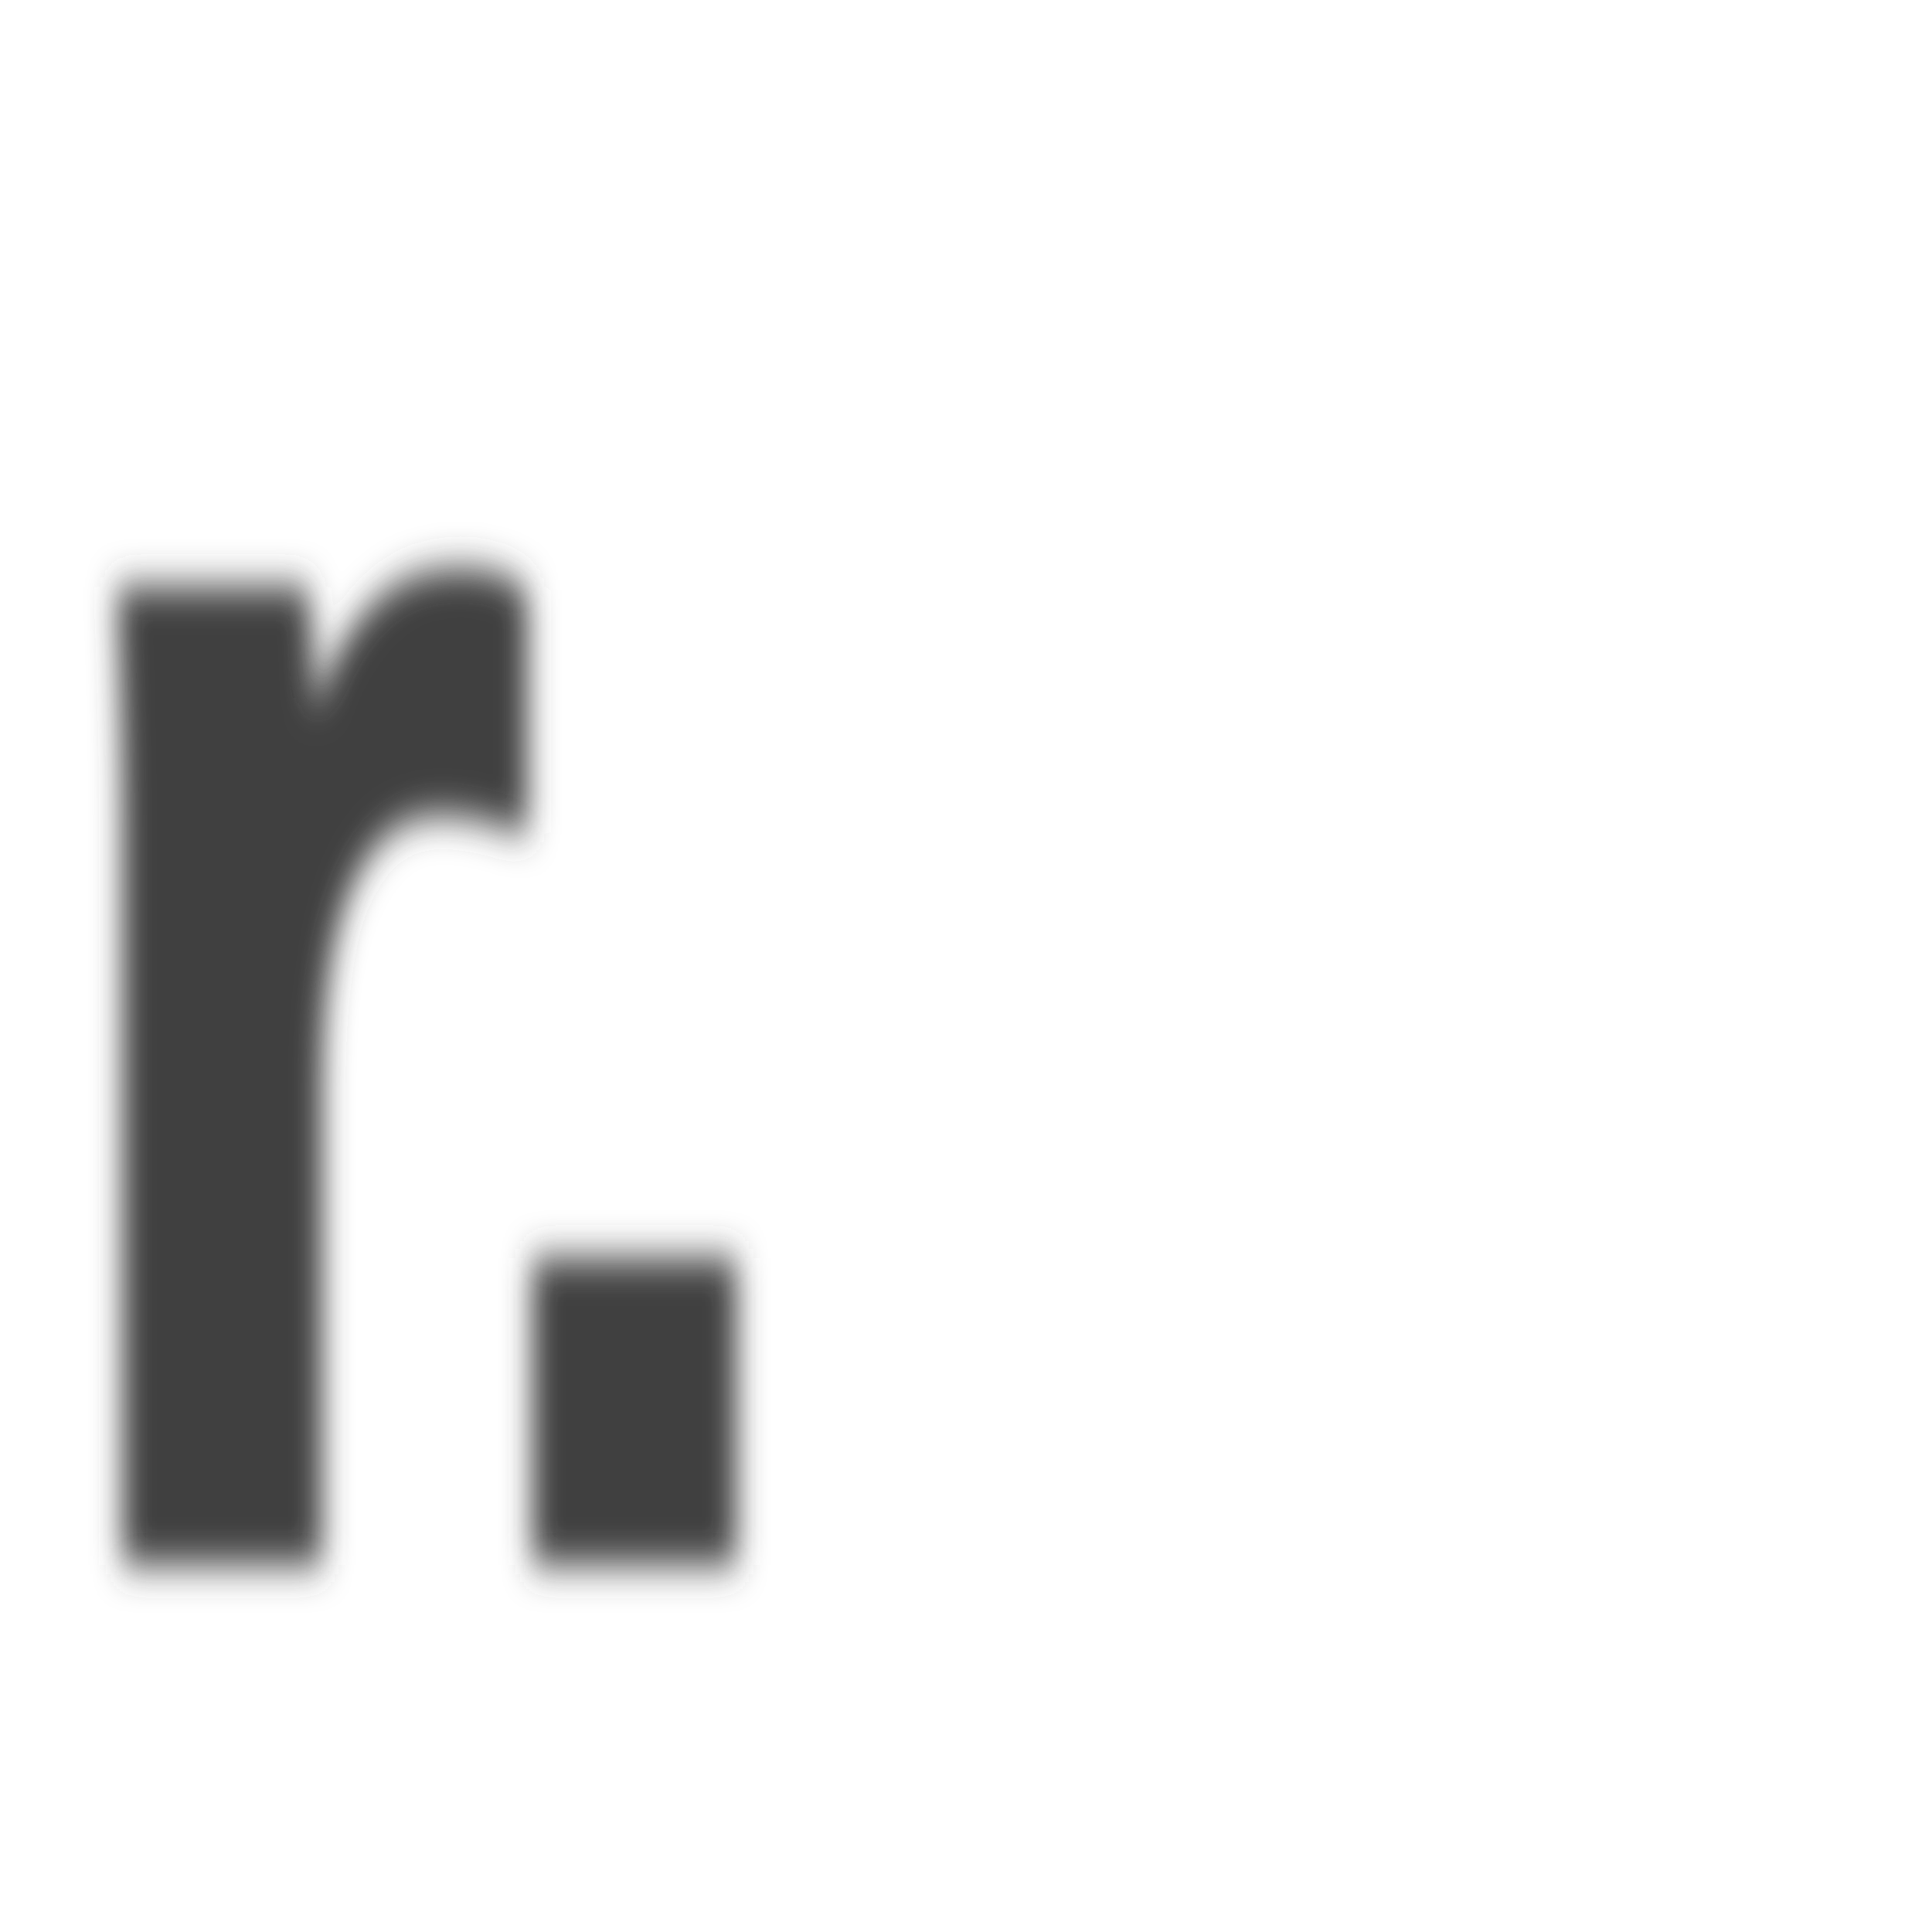
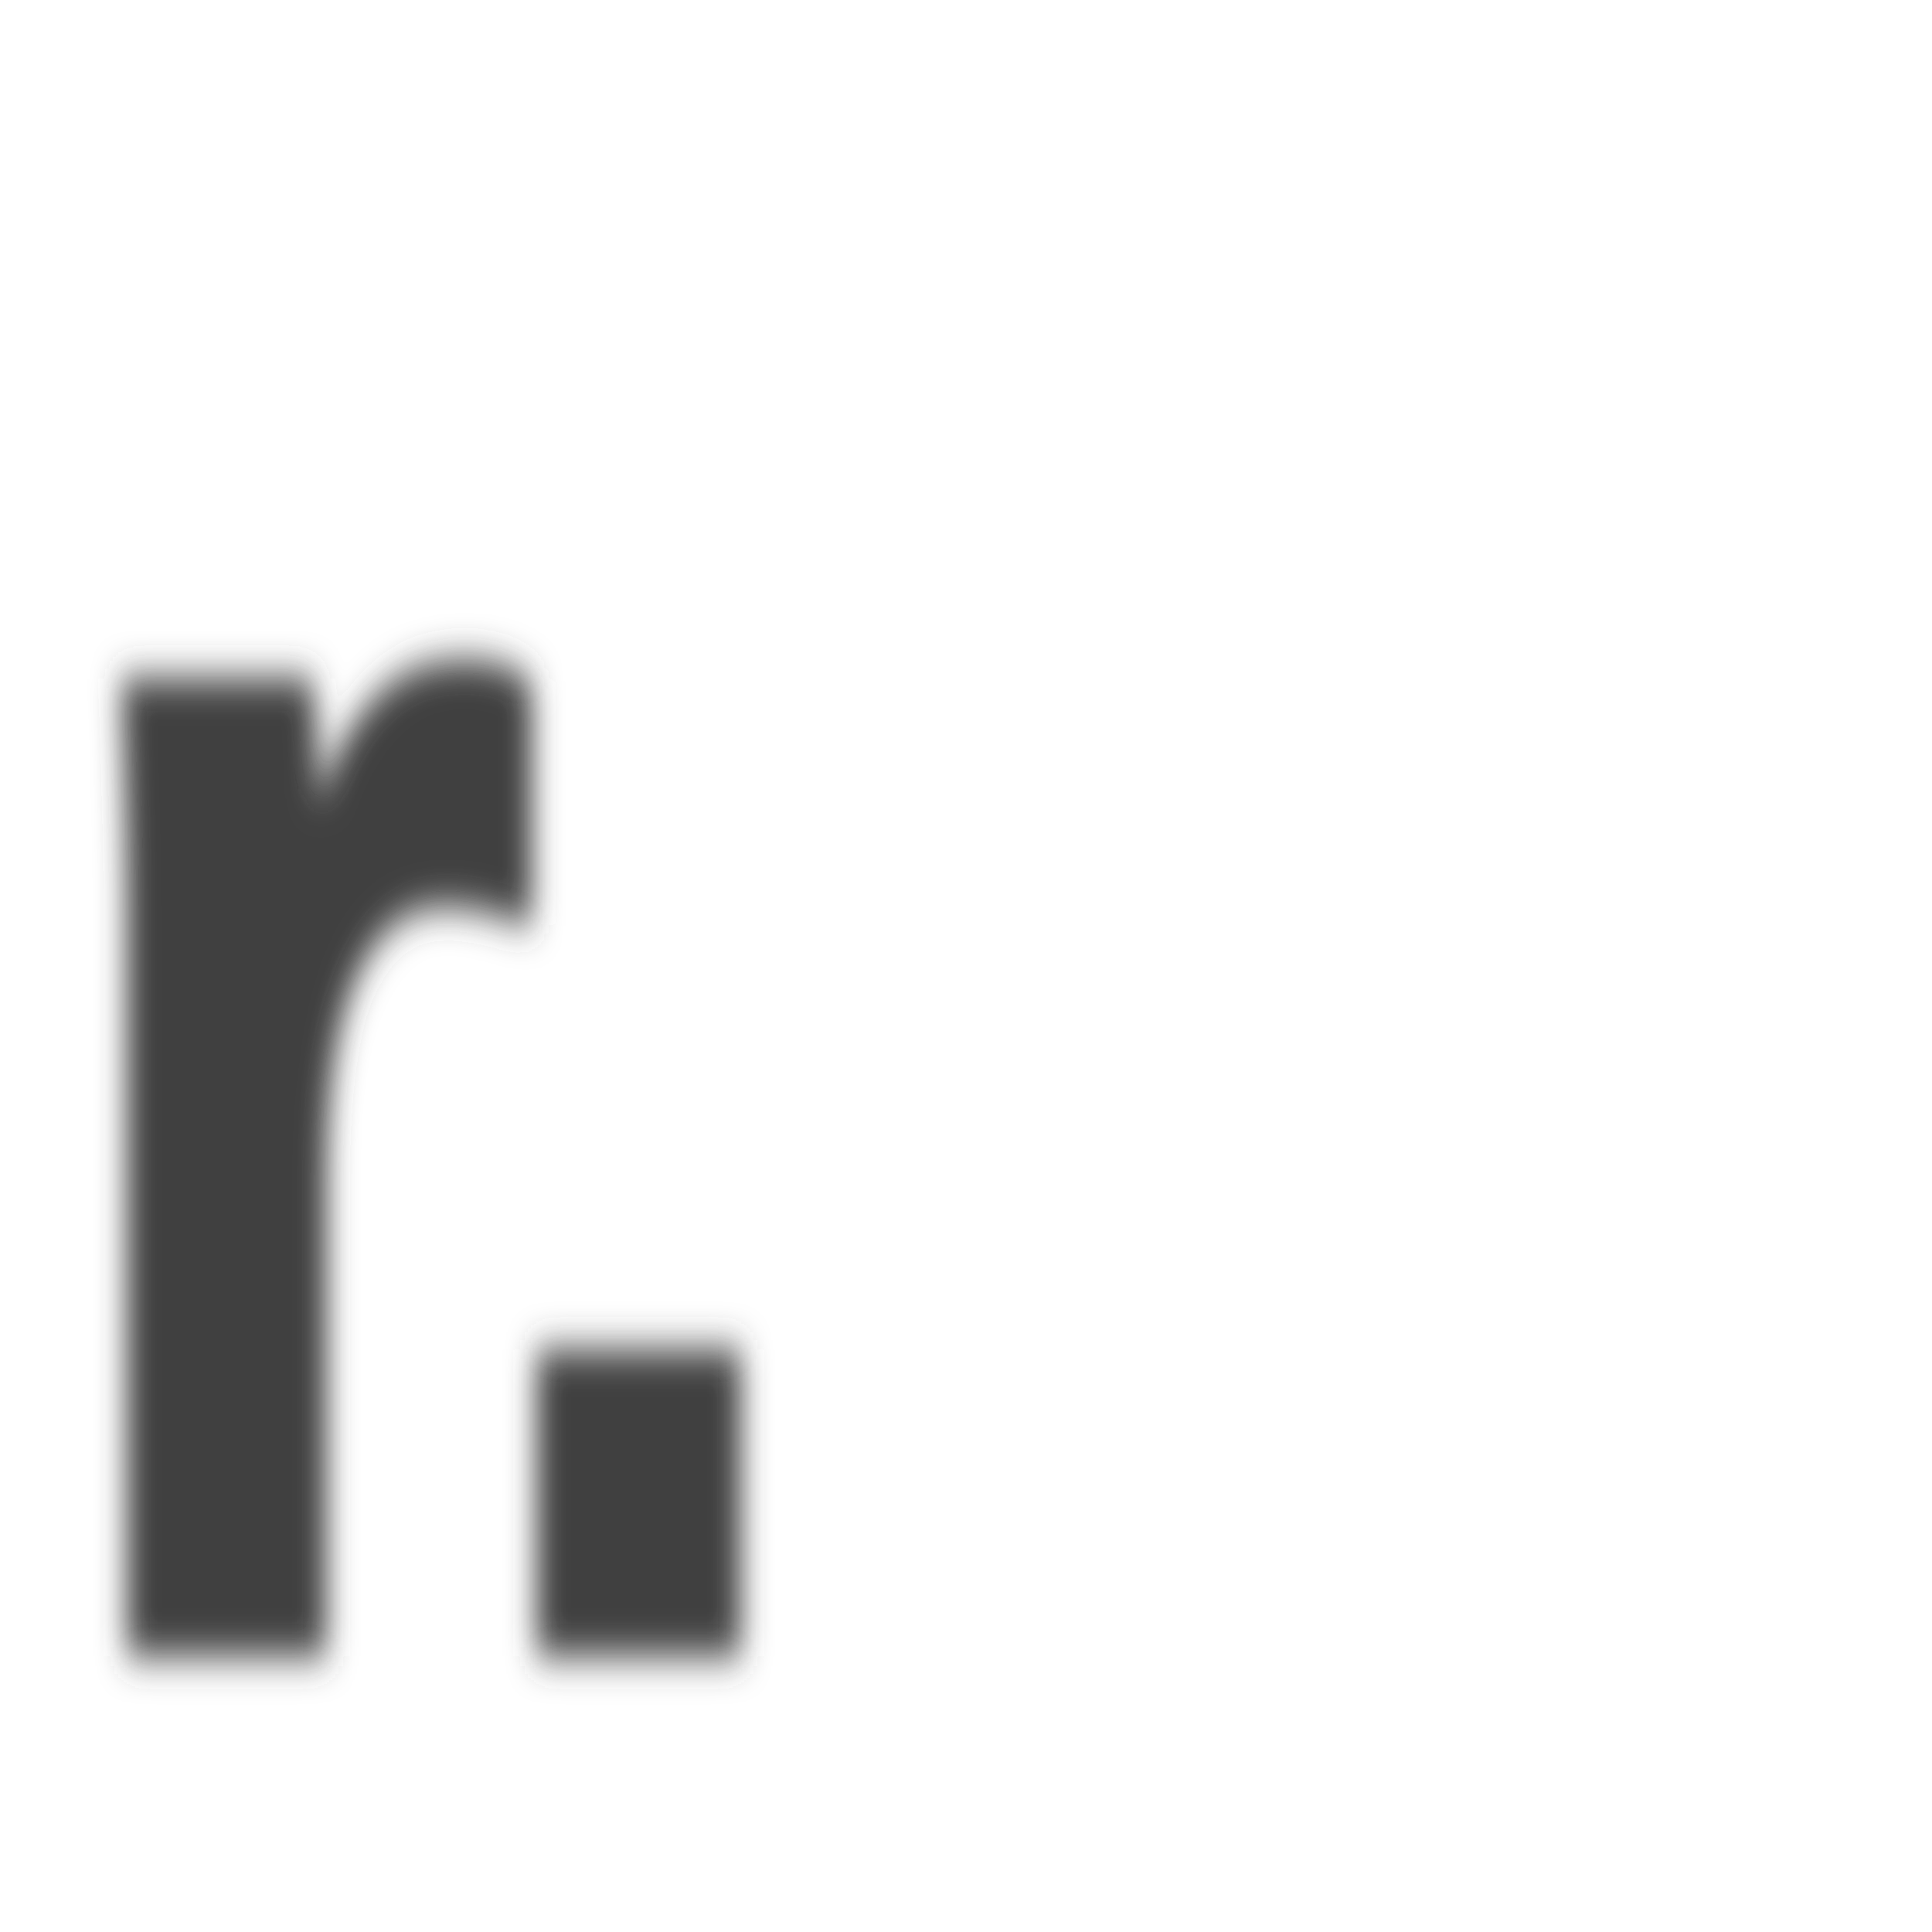
<svg xmlns="http://www.w3.org/2000/svg" width="20" height="20" id="svg3039" version="1.1">
  <defs id="defs3041">
    <filter id="filter19728">
      <feGaussianBlur stdDeviation="0.232" id="feGaussianBlur19730" />
    </filter>
  </defs>
  <g id="layer1" transform="translate(0,4)">
    <text xml:space="preserve" style="font-size:16px;font-style:normal;font-variant:normal;font-weight:normal;font-stretch:normal;text-align:center;line-height:25%;letter-spacing:0px;word-spacing:0px;writing-mode:lr-tb;text-anchor:middle;fill:#000000;fill-opacity:1;stroke:none;font-family:Latin Modern Math;-inkscape-font-specification:Latin Modern Math" x="8.976" y="11.98" id="text3091">
      <tspan id="tspan3093" x="8.976" y="11.98" />
    </text>
    <text xml:space="preserve" style="font-size:16px;font-style:normal;font-variant:normal;font-weight:normal;font-stretch:normal;text-align:center;line-height:25%;letter-spacing:0px;word-spacing:0px;writing-mode:lr-tb;text-anchor:middle;fill:#000000;fill-opacity:1;stroke:none;font-family:Latin Modern Math;-inkscape-font-specification:Latin Modern Math" x="8.073" y="12.961" id="text3122">
      <tspan id="tspan3124" x="8.073" y="12.961" />
    </text>
    <text xml:space="preserve" style="font-size:16px;font-style:normal;font-variant:normal;font-weight:normal;font-stretch:normal;text-align:center;line-height:25%;letter-spacing:0px;word-spacing:0px;writing-mode:lr-tb;text-anchor:middle;fill:#000000;fill-opacity:1;stroke:none;font-family:Latin Modern Math;-inkscape-font-specification:Latin Modern Math" x="8.028" y="12.006" id="text3126">
      <tspan id="tspan3128" x="8.028" y="12.006" />
    </text>
    <text xml:space="preserve" style="font-size:16px;font-style:normal;font-variant:normal;font-weight:normal;font-stretch:normal;text-align:center;line-height:25%;letter-spacing:0px;word-spacing:0px;writing-mode:lr-tb;text-anchor:middle;fill:#000000;fill-opacity:1;stroke:none;font-family:Latin Modern Math;-inkscape-font-specification:Latin Modern Math" x="8.011" y="13.016" id="text3130">
      <tspan id="tspan3132" x="8.011" y="13.016" />
    </text>
    <text xml:space="preserve" style="font-size:16px;font-style:normal;font-variant:normal;font-weight:500;font-stretch:normal;text-align:center;line-height:25%;letter-spacing:0px;word-spacing:0px;writing-mode:lr-tb;text-anchor:middle;fill:#000000;fill-opacity:1;stroke:none;font-family:CMU Typewriter Text;-inkscape-font-specification:CMU Typewriter Text Medium" x="8.057" y="14.029" id="text2999">
      <tspan id="tspan3001" x="8.057" y="14.029" />
    </text>
    <text xml:space="preserve" style="font-size:16px;font-style:normal;font-variant:normal;font-weight:500;font-stretch:normal;text-align:center;line-height:25%;letter-spacing:0px;word-spacing:0px;writing-mode:lr-tb;text-anchor:middle;fill:#000000;fill-opacity:1;stroke:none;font-family:CMU Serif;-inkscape-font-specification:CMU Serif Medium" x="8" y="13.02" id="text3030">
      <tspan id="tspan3032" x="8" y="13.02" />
    </text>
    <text xml:space="preserve" style="font-size:16px;font-style:italic;font-variant:normal;font-weight:bold;font-stretch:normal;text-align:center;line-height:25%;letter-spacing:0px;word-spacing:0px;writing-mode:lr-tb;text-anchor:middle;fill:#000000;fill-opacity:1;stroke:none;font-family:CMU Classical Serif;-inkscape-font-specification:CMU Classical Serif Bold Italic" x="8.047" y="13.056" id="text3072">
      <tspan id="tspan3074" x="8.047" y="13.056" />
    </text>
    <text xml:space="preserve" style="font-size:16px;font-style:italic;font-variant:normal;font-weight:bold;font-stretch:normal;text-align:center;line-height:25%;letter-spacing:0px;word-spacing:0px;writing-mode:lr-tb;text-anchor:middle;fill:#000000;fill-opacity:1;stroke:none;font-family:CMU Classical Serif;-inkscape-font-specification:CMU Classical Serif Bold Italic" x="6.026" y="13.02" id="text3076">
      <tspan id="tspan3078" x="6.026" y="13.02" />
    </text>
-     <text xml:space="preserve" style="font-size:20.15px;font-style:normal;font-variant:normal;font-weight:bold;font-stretch:normal;text-align:center;line-height:25%;letter-spacing:0px;word-spacing:0px;writing-mode:lr-tb;text-anchor:middle;fill:#404040;fill-opacity:1;stroke:#404040;stroke-width:0.5;stroke-miterlimit:4;stroke-dasharray:none;filter:url(#filter19728);font-family:Arial;-inkscape-font-specification:Arial Bold" x="6.891" y="12.044" id="text3221" transform="matrix(0.6331069,0,0,0.9076258,5.390805,1.039963)">
+     <text xml:space="preserve" style="font-size:20.15px;font-style:normal;font-variant:normal;font-weight:bold;font-stretch:normal;text-align:center;line-height:25%;letter-spacing:0px;word-spacing:0px;writing-mode:lr-tb;text-anchor:middle;fill:#404040;fill-opacity:1;stroke:#404040;stroke-width:0.5;stroke-miterlimit:4;stroke-dasharray:none;filter:url(#filter19728);font-family:Arial;-inkscape-font-specification:Arial Bold" x="6.891" y="12.044" id="text3221" transform="matrix(0.6331069,0,0,0.9076258,5.435854,1.986003)">
      <tspan id="tspan3223" x="6.891" y="12.044">Jr.</tspan>
    </text>
  </g>
</svg>
